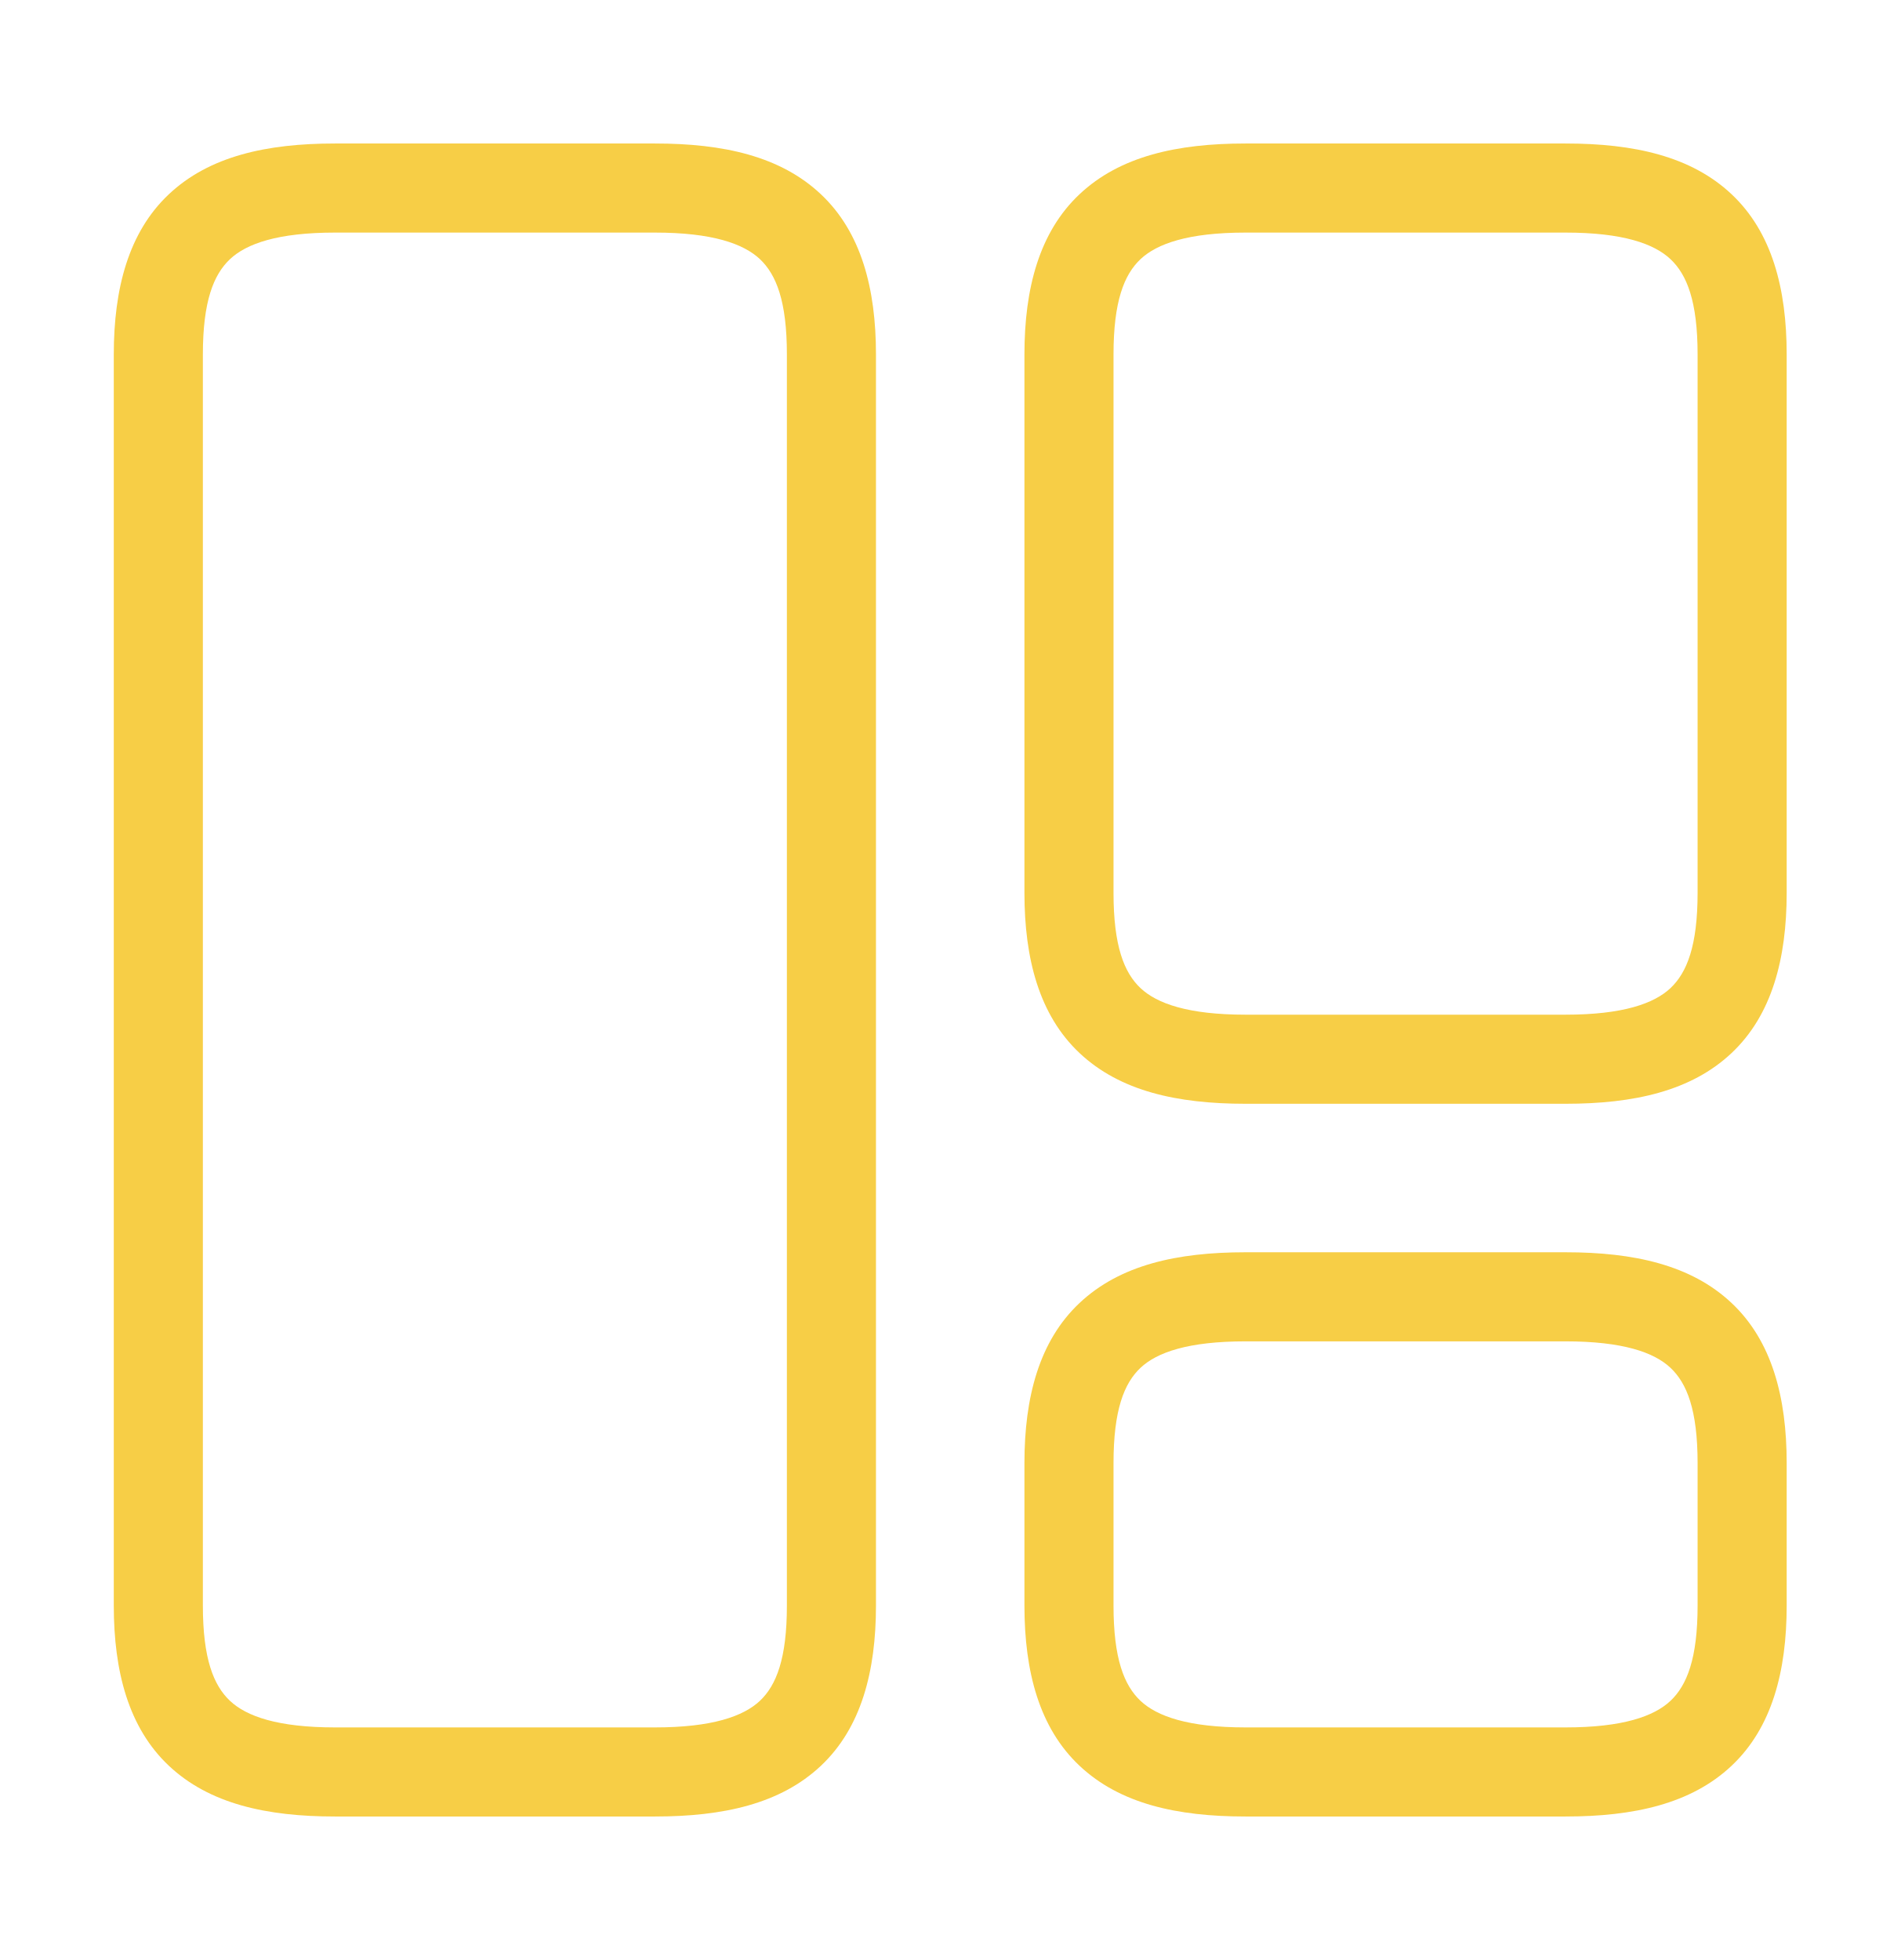
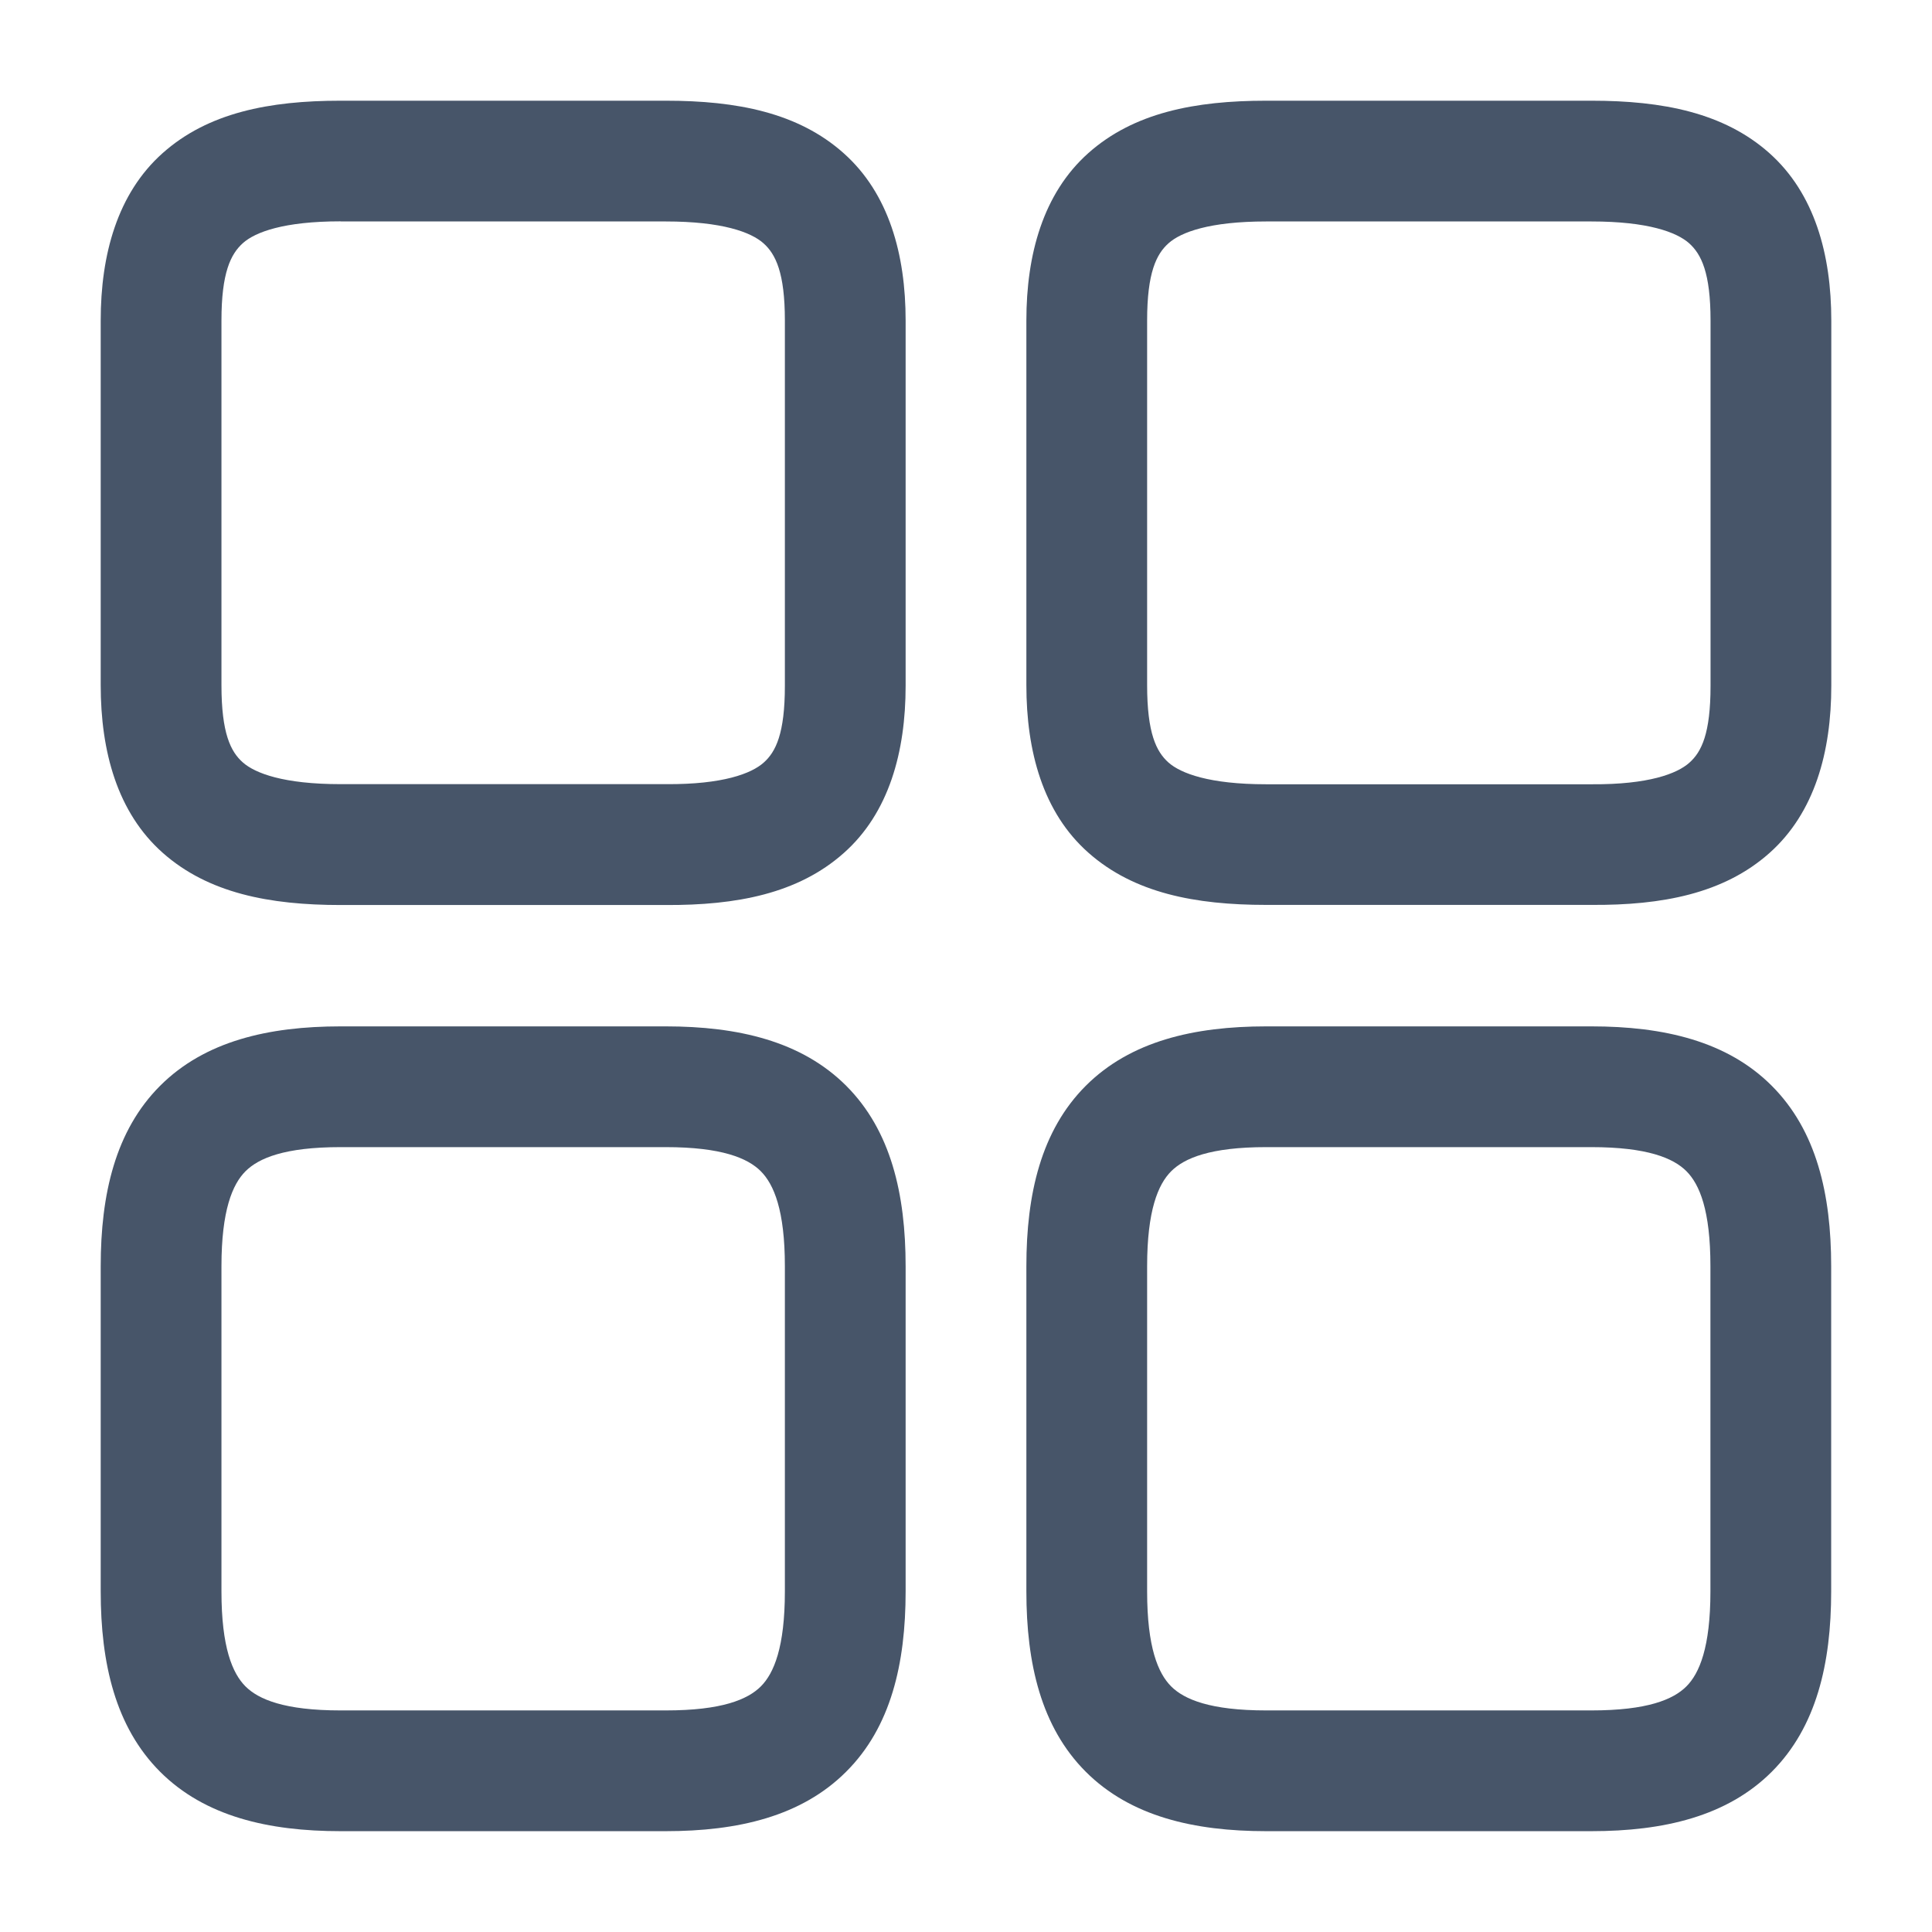
- <svg xmlns="http://www.w3.org/2000/svg" width="32" height="33" viewBox="0 0 32 33" fill="none" version="1.1" id="svg8">
-   <defs id="defs12" />
-   <path style="color:#000000;fill:#f7ce46;stroke-linecap:round;stroke-linejoin:round;-inkscape-stroke:none" d="m 5.641,2.416 c -1.154,0 -2.117,0.214 -2.797,0.854 C 2.164,3.909 1.916,4.86 1.916,5.967 V 27.033 c 0,1.107 0.248,2.058 0.928,2.697 0.68,0.64 1.643,0.854 2.797,0.854 h 5.387 c 1.154,0 2.115,-0.214 2.795,-0.854 C 14.502,29.091 14.75,28.14 14.75,27.033 V 5.967 C 14.75,4.86 14.502,3.909 13.822,3.27 13.142,2.63 12.182,2.416 11.027,2.416 Z m 0,1.5 h 5.387 c 0.966,0 1.491,0.187 1.768,0.447 C 13.072,4.624 13.25,5.073 13.25,5.967 V 27.033 c 0,0.893 -0.178,1.343 -0.455,1.604 -0.277,0.26 -0.802,0.447 -1.768,0.447 H 5.641 c -0.966,0 -1.491,-0.187 -1.768,-0.447 C 3.596,28.376 3.416,27.927 3.416,27.033 V 5.967 c 0,-0.893 0.18,-1.343 0.457,-1.604 C 4.15,4.103 4.675,3.916 5.641,3.916 Z" id="path2" />
-   <path style="color:#000000;fill:#f7ce46;stroke-linecap:round;stroke-linejoin:round;-inkscape-stroke:none" d="m 20.973,2.416 c -1.154,0 -2.115,0.214 -2.795,0.854 C 17.498,3.909 17.25,4.86 17.25,5.967 v 9.066 c 0,1.107 0.248,2.058 0.928,2.697 0.68,0.64 1.641,0.854 2.795,0.854 h 5.387 c 1.154,0 2.117,-0.214 2.797,-0.854 0.68,-0.64 0.928,-1.591 0.928,-2.697 V 5.967 c 0,-1.107 -0.248,-2.058 -0.928,-2.697 C 28.476,2.63 27.514,2.416 26.359,2.416 Z m 0,1.5 h 5.387 c 0.966,0 1.491,0.187 1.768,0.447 0.277,0.26 0.457,0.71 0.457,1.604 v 9.066 c 0,0.893 -0.18,1.343 -0.457,1.604 -0.277,0.26 -0.802,0.447 -1.768,0.447 h -5.387 c -0.966,0 -1.491,-0.187 -1.768,-0.447 C 18.928,16.376 18.75,15.927 18.75,15.033 V 5.967 c 0,-0.893 0.178,-1.343 0.455,-1.604 0.277,-0.26 0.802,-0.447 1.768,-0.447 z" id="path4" />
-   <path style="color:#000000;fill:#f7ce46;stroke-linecap:round;stroke-linejoin:round;-inkscape-stroke:none" d="m 20.973,21.084 c -1.154,0 -2.115,0.214 -2.795,0.854 C 17.498,22.577 17.25,23.526 17.25,24.633 v 2.4 c 0,1.107 0.248,2.058 0.928,2.697 0.68,0.64 1.641,0.854 2.795,0.854 h 5.387 c 1.154,0 2.117,-0.214 2.797,-0.854 0.68,-0.64 0.928,-1.591 0.928,-2.697 v -2.4 c 0,-1.107 -0.248,-2.056 -0.928,-2.695 -0.68,-0.64 -1.643,-0.854 -2.797,-0.854 z m 0,1.5 h 5.387 c 0.966,0 1.491,0.185 1.768,0.445 0.277,0.26 0.457,0.71 0.457,1.604 v 2.4 c 0,0.893 -0.18,1.343 -0.457,1.604 -0.277,0.26 -0.802,0.447 -1.768,0.447 h -5.387 c -0.966,0 -1.491,-0.187 -1.768,-0.447 C 18.928,28.376 18.75,27.927 18.75,27.033 v -2.4 c 0,-0.893 0.178,-1.343 0.455,-1.604 0.277,-0.26 0.802,-0.445 1.768,-0.445 z" id="path6" />
+ <svg xmlns="http://www.w3.org/2000/svg" width="16" height="16" viewBox="0 0 16 16" fill="none" version="1.1" id="svg4">
+   <defs id="defs4" />
+   <path style="color:#000000;fill:#475569;stroke-linecap:round;stroke-linejoin:round;-inkscape-stroke:none" d="m 10.486,0.834 c -0.59,0 -1.097,0.099 -1.473,0.434 C 8.638,1.602 8.5,2.109 8.5,2.654 V 5.674 C 8.5,6.222 8.637,6.729 9.014,7.062 9.391,7.396 9.898,7.494 10.486,7.494 h 2.691 c 0.59,0.004 1.098,-0.094 1.475,-0.428 0.377,-0.334 0.514,-0.841 0.514,-1.387 V 2.654 c 0,-0.546 -0.138,-1.053 -0.514,-1.387 C 14.276,0.933 13.769,0.834 13.18,0.834 Z m 0,1 h 2.693 c 0.47,0 0.706,0.089 0.809,0.18 0.102,0.091 0.178,0.246 0.178,0.641 v 3.025 c 0,0.394 -0.074,0.547 -0.176,0.637 -0.101,0.09 -0.337,0.181 -0.807,0.178 a 0.5,0.5 0 0 0 -0.004,0 h -2.693 c -0.471,0 -0.707,-0.09 -0.809,-0.18 C 9.576,6.225 9.5,6.072 9.5,5.674 V 2.654 C 9.5,2.26 9.576,2.104 9.678,2.014 9.78,1.923 10.016,1.834 10.486,1.834 Z" id="path1" />
+   <path style="color:#000000;fill:#475569;stroke-linecap:round;stroke-linejoin:round;-inkscape-stroke:none" d="M 10.486,8.5 C 9.889,8.5 9.362,8.622 8.992,8.992 8.622,9.362 8.5,9.889 8.5,10.486 v 2.693 c 0,0.597 0.122,1.124 0.492,1.494 0.37,0.37 0.897,0.492 1.494,0.492 h 2.693 c 0.597,0 1.124,-0.122 1.494,-0.492 0.37,-0.37 0.492,-0.897 0.492,-1.494 v -2.693 c 0,-0.597 -0.122,-1.124 -0.492,-1.494 C 14.304,8.622 13.777,8.5 13.18,8.5 Z m 0,1 h 2.693 c 0.463,0 0.679,0.091 0.787,0.199 0.109,0.109 0.199,0.324 0.199,0.787 v 2.693 c 0,0.463 -0.091,0.679 -0.199,0.787 -0.109,0.109 -0.324,0.199 -0.787,0.199 h -2.693 c -0.463,0 -0.679,-0.091 -0.787,-0.199 C 9.591,13.858 9.5,13.643 9.5,13.18 v -2.693 c 0,-0.463 0.091,-0.679 0.199,-0.787 C 9.808,9.591 10.023,9.5 10.486,9.5 Z" id="path2" />
+   <path style="color:#000000;fill:#475569;stroke-linecap:round;stroke-linejoin:round;-inkscape-stroke:none" d="m 2.82,0.834 c -0.59,0 -1.097,0.099 -1.473,0.434 C 0.972,1.602 0.834,2.109 0.834,2.654 v 3.02 c 0,0.548 0.137,1.055 0.514,1.389 0.377,0.334 0.884,0.432 1.473,0.432 H 5.512 C 6.102,7.498 6.609,7.4 6.986,7.066 7.363,6.733 7.5,6.225 7.5,5.68 V 2.654 C 7.5,2.109 7.362,1.602 6.986,1.268 6.61,0.933 6.103,0.834 5.514,0.834 Z m 0,1 h 2.693 c 0.47,0 0.706,0.089 0.809,0.18 C 6.424,2.104 6.5,2.26 6.5,2.654 V 5.68 C 6.5,6.074 6.425,6.227 6.324,6.316 6.223,6.406 5.987,6.497 5.518,6.494 a 0.5,0.5 0 0 0 -0.004,0 H 2.82 c -0.471,0 -0.707,-0.09 -0.809,-0.18 C 1.91,6.225 1.834,6.072 1.834,5.674 V 2.654 c 0,-0.394 0.076,-0.55 0.178,-0.641 0.102,-0.091 0.338,-0.18 0.809,-0.18 z" id="path3" />
+   <path style="color:#000000;fill:#475569;stroke-linecap:round;stroke-linejoin:round;-inkscape-stroke:none" d="M 2.82,8.5 C 2.223,8.5 1.696,8.622 1.326,8.992 0.956,9.362 0.834,9.889 0.834,10.486 v 2.693 c 0,0.597 0.122,1.124 0.492,1.494 0.37,0.37 0.897,0.492 1.494,0.492 h 2.693 c 0.597,0 1.124,-0.122 1.494,-0.492 C 7.378,14.304 7.5,13.777 7.5,13.18 v -2.693 C 7.5,9.889 7.378,9.362 7.008,8.992 6.638,8.622 6.111,8.5 5.514,8.5 Z m 0,1 h 2.693 c 0.463,0 0.679,0.091 0.787,0.199 C 6.409,9.808 6.5,10.023 6.5,10.486 v 2.693 c 0,0.463 -0.091,0.679 -0.199,0.787 -0.109,0.109 -0.324,0.199 -0.787,0.199 H 2.82 c -0.463,0 -0.679,-0.091 -0.787,-0.199 C 1.925,13.858 1.834,13.643 1.834,13.18 v -2.693 c 0,-0.463 0.091,-0.679 0.199,-0.787 C 2.142,9.591 2.357,9.5 2.82,9.5 Z" id="path4" />
</svg>
